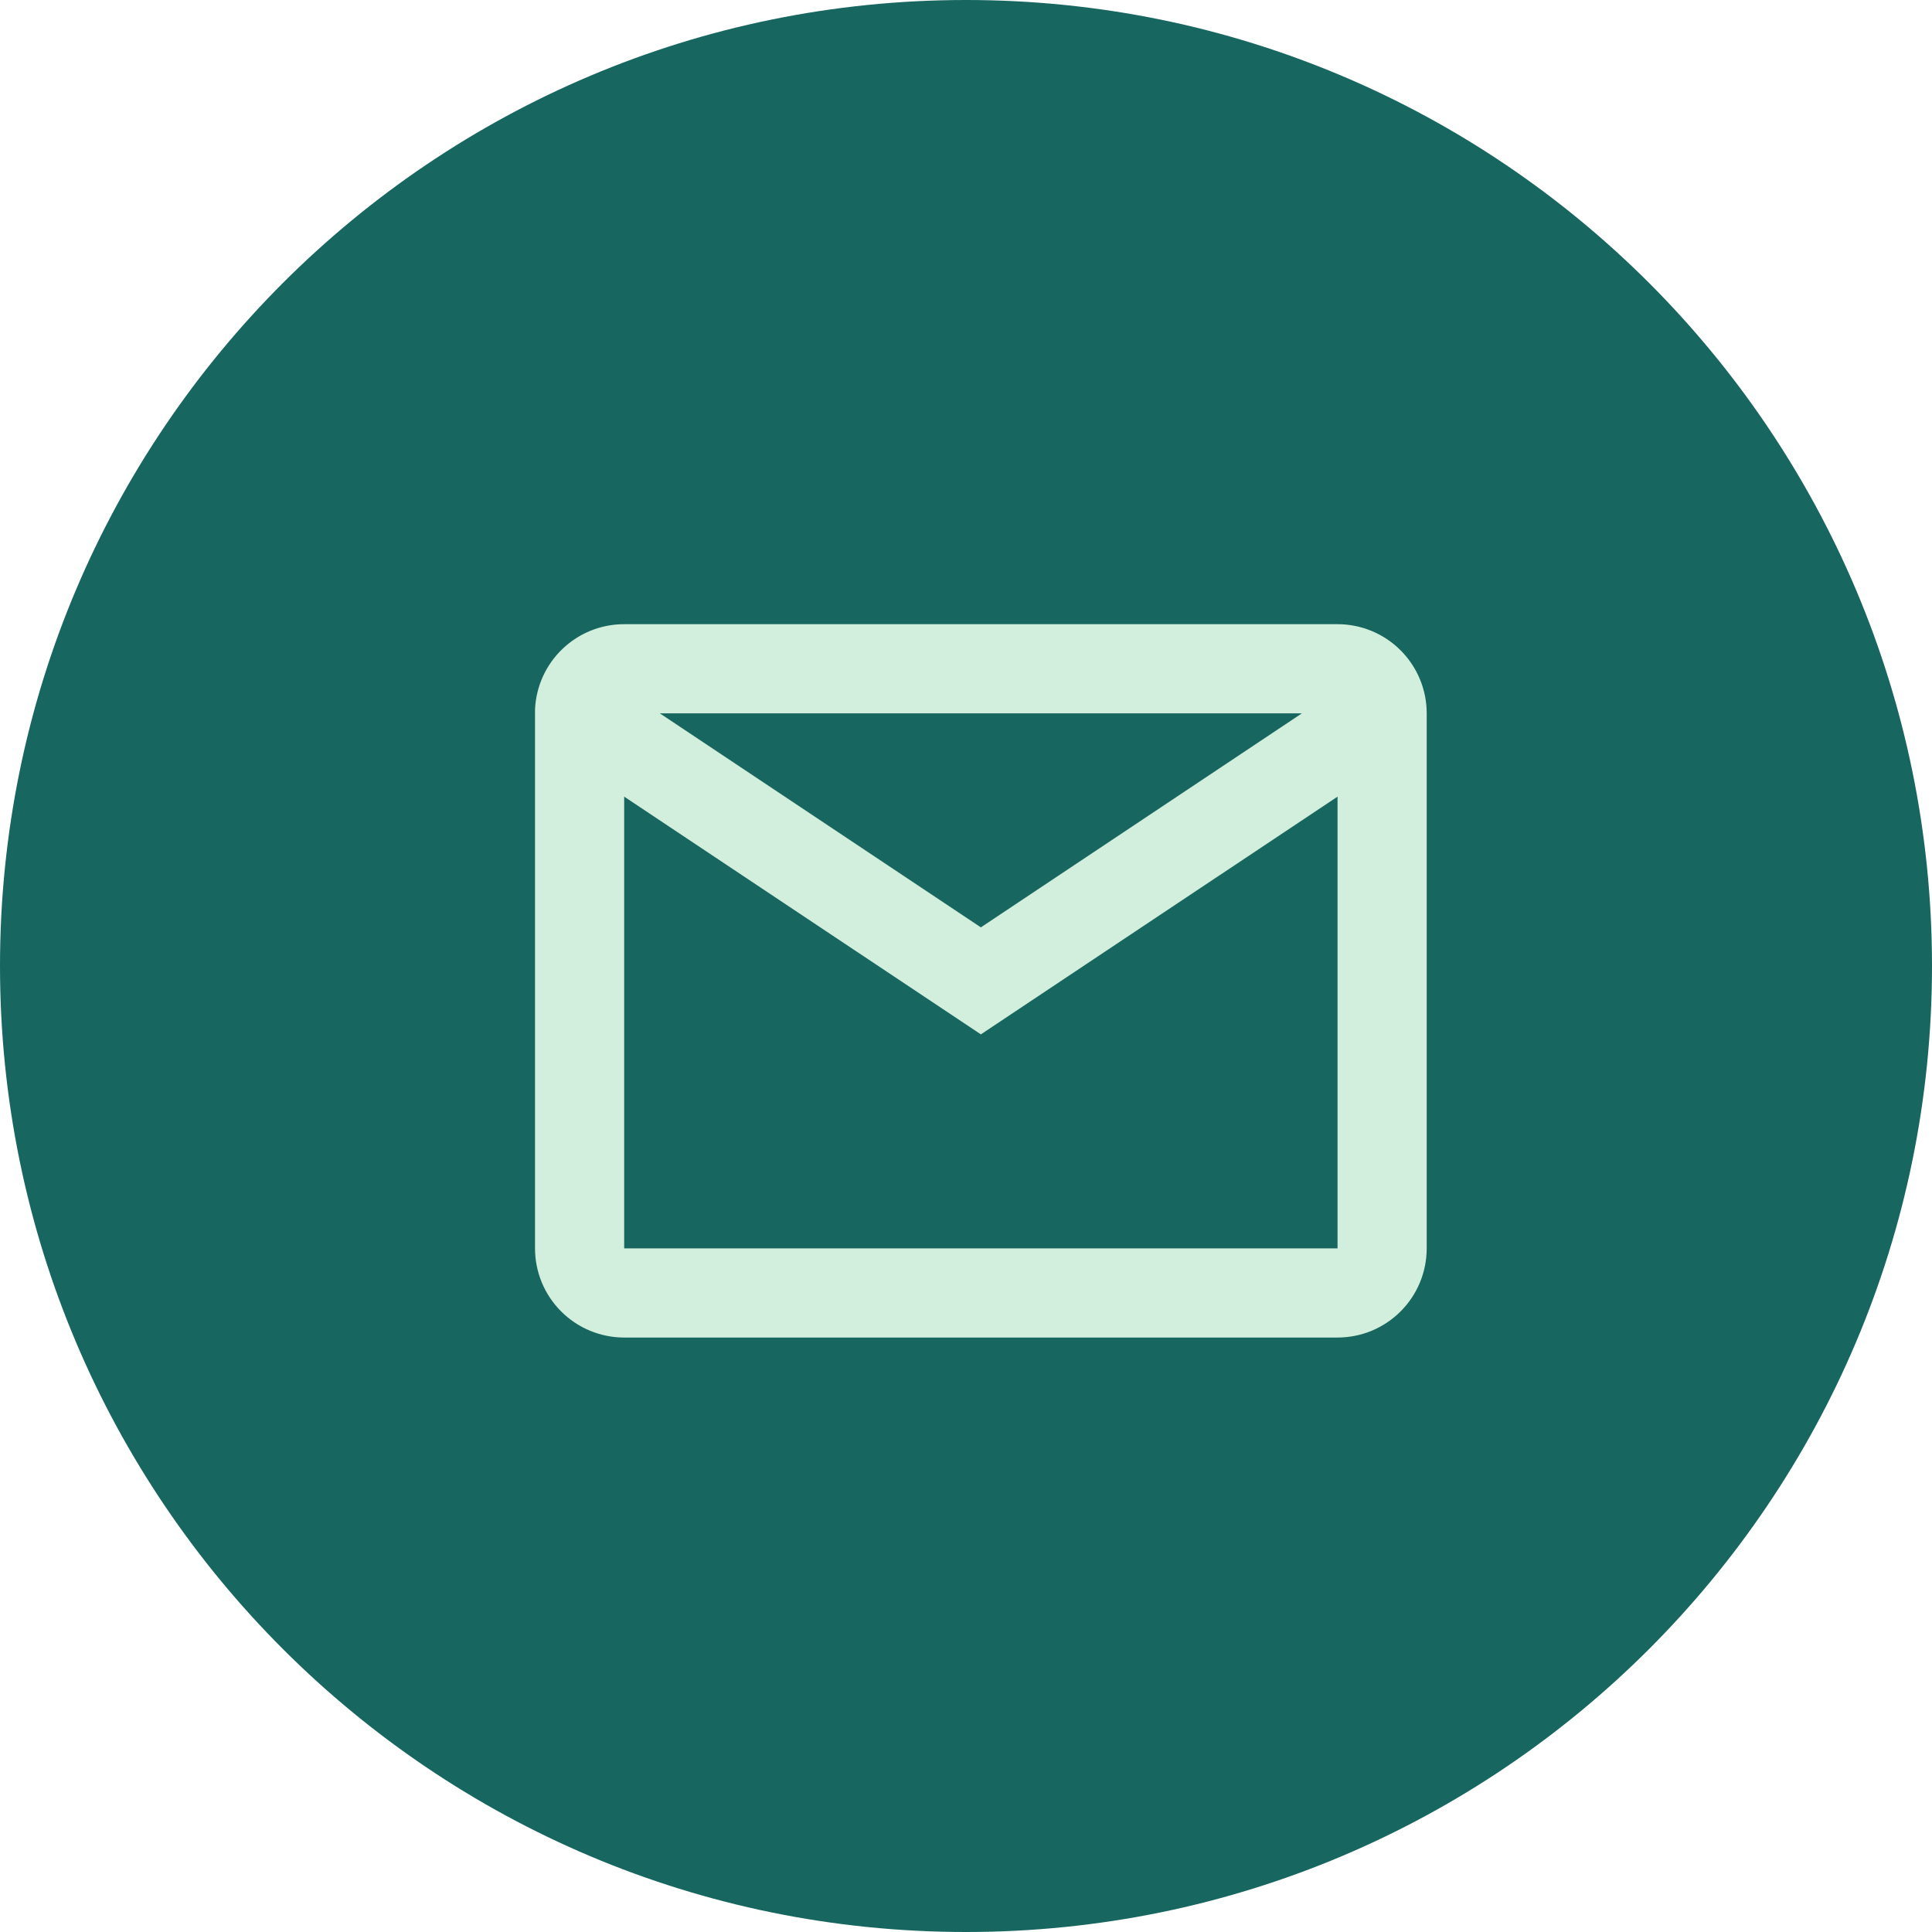
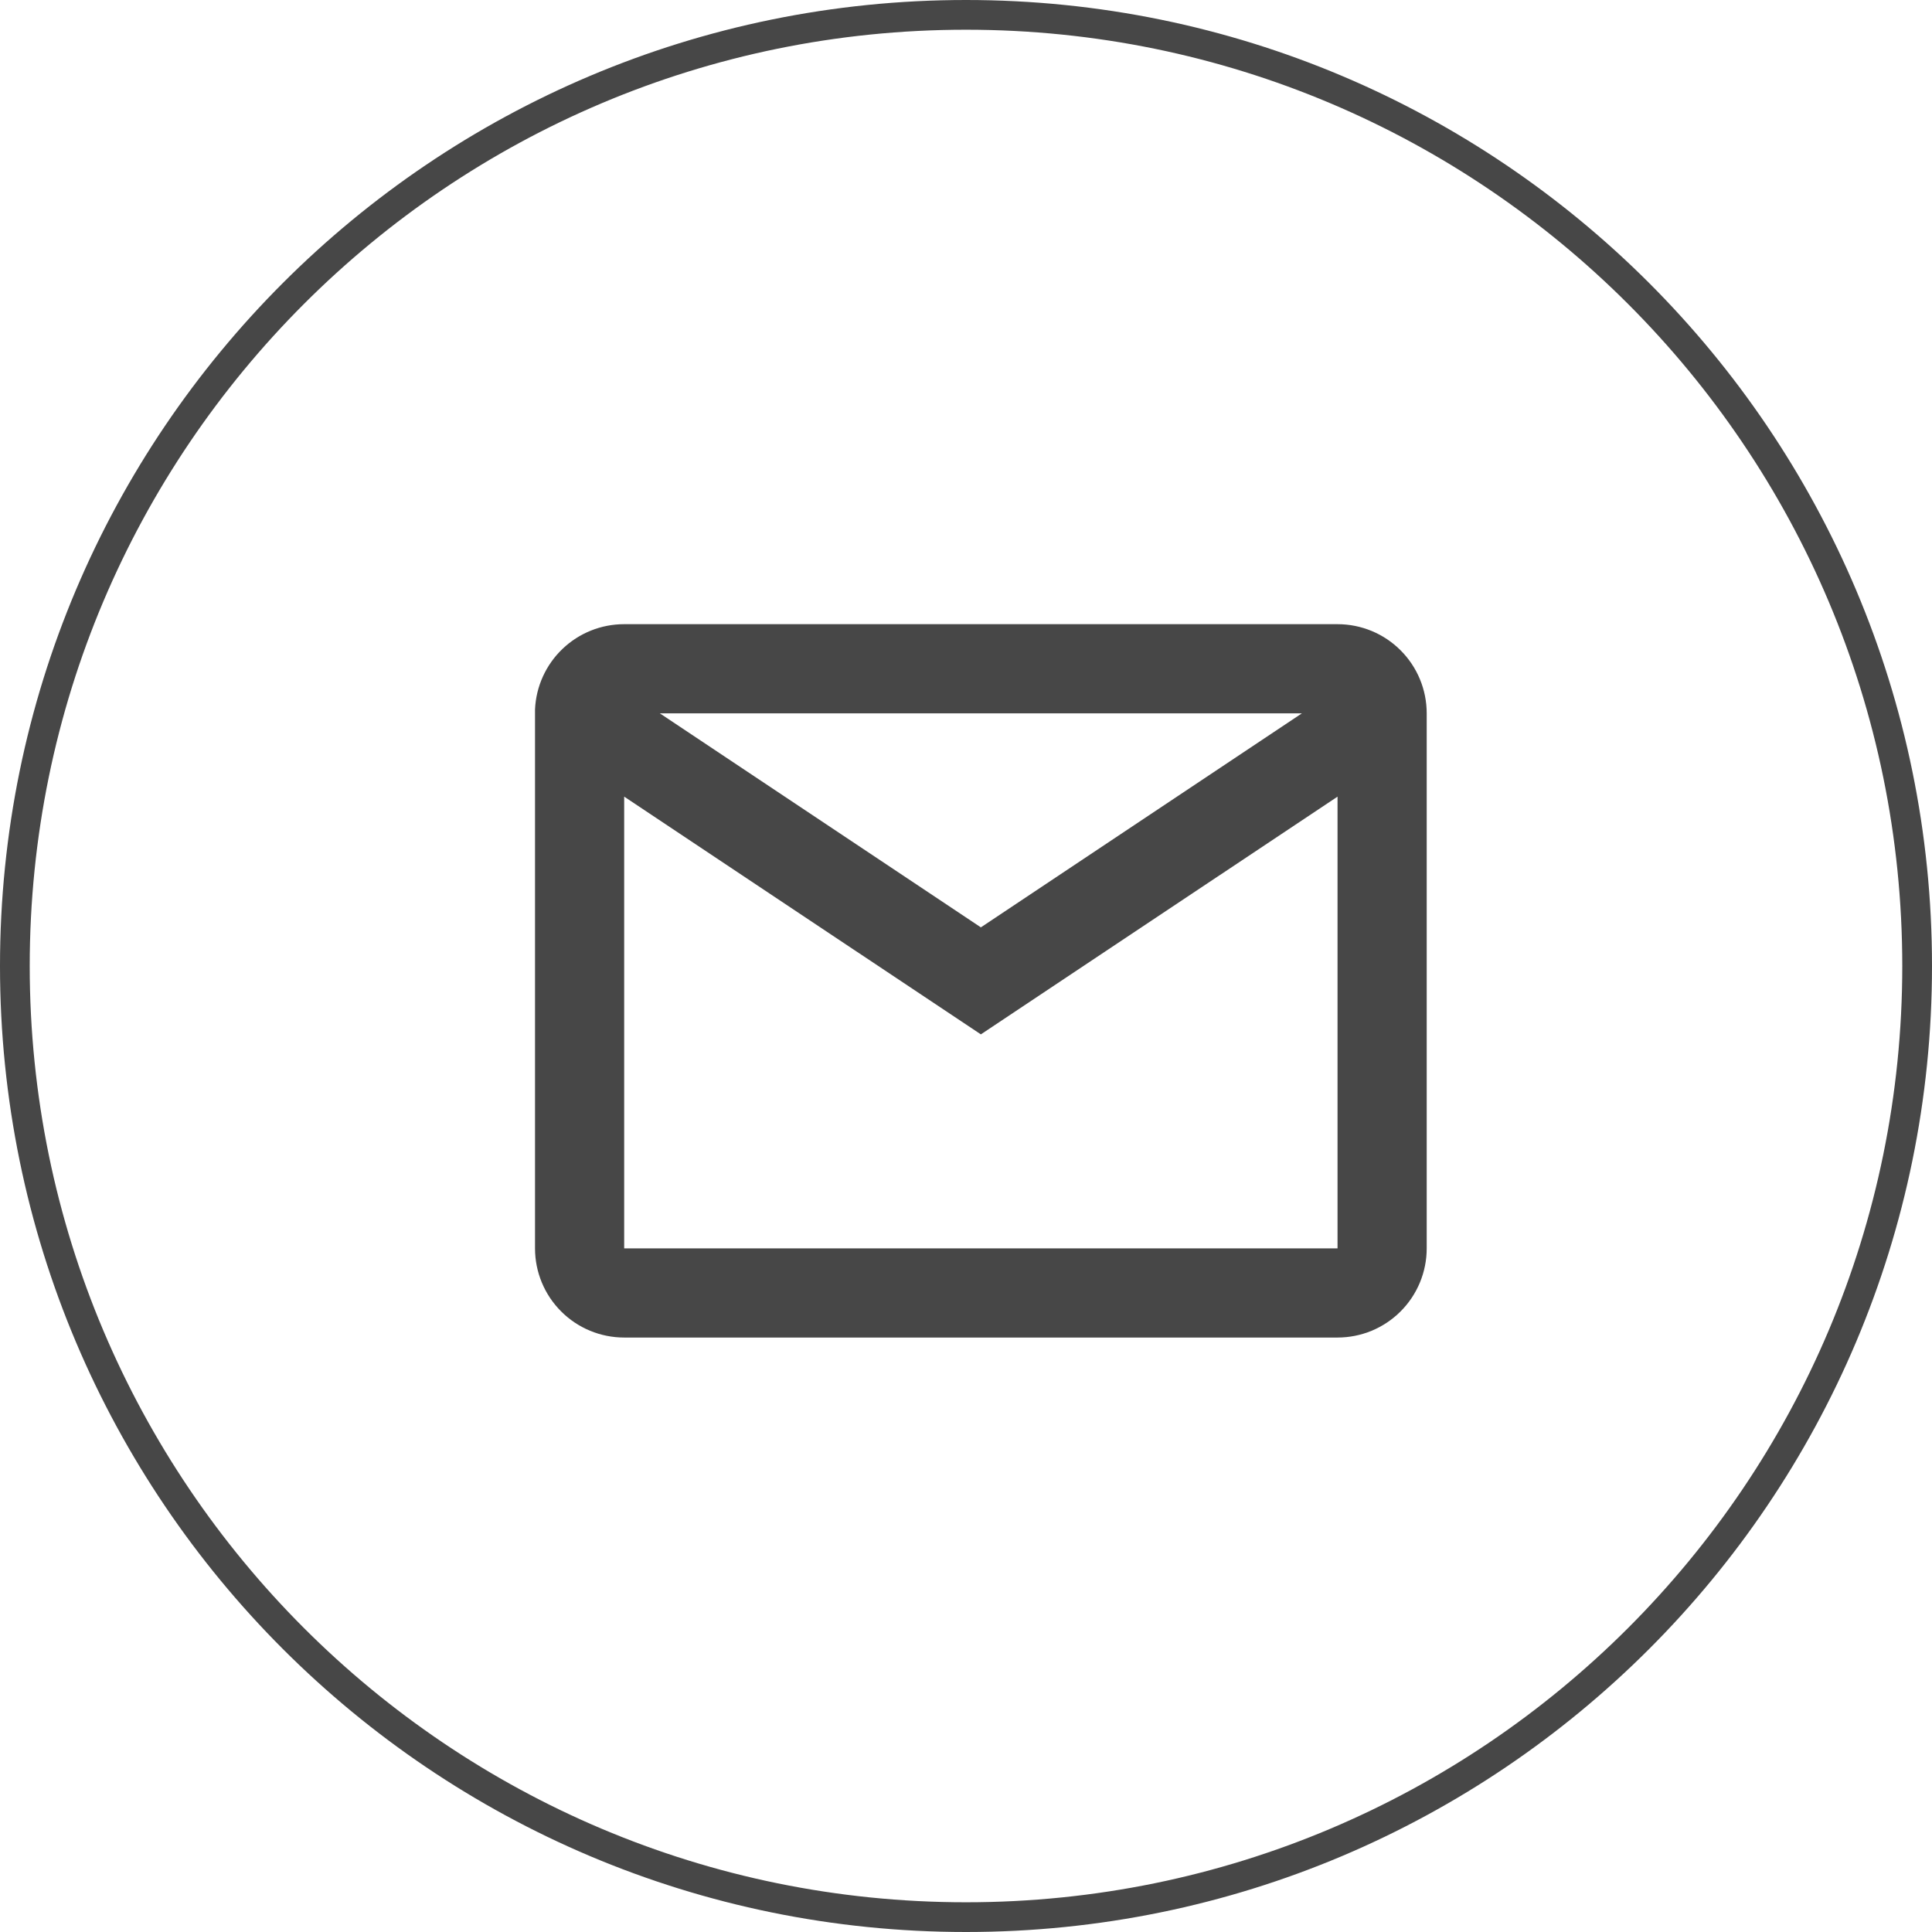
<svg xmlns="http://www.w3.org/2000/svg" width="65" height="65" viewBox="0 0 65 65" fill="none">
-   <circle cx="32.5" cy="32.5" r="32.5" fill="#186660" />
-   <path d="M45 45H21C20.204 45 19.441 44.684 18.879 44.121C18.316 43.559 18 42.796 18 42V23.869C18.034 23.097 18.364 22.367 18.924 21.832C19.483 21.297 20.227 20.999 21 21H45C45.796 21 46.559 21.316 47.121 21.879C47.684 22.441 48 23.204 48 24V42C48 42.796 47.684 43.559 47.121 44.121C46.559 44.684 45.796 45 45 45ZM21 26.802V42H45V26.802L33 34.8L21 26.802ZM22.2 24L33 31.2L43.8 24H22.2Z" fill="#D2EEDC" />
+   <circle cx="32.5" cy="32.5" r="32" stroke="#474747" />
+   <path d="M45 45H21C20.204 45 19.441 44.684 18.879 44.121C18.316 43.559 18 42.796 18 42V23.869C18.034 23.097 18.364 22.367 18.924 21.832C19.483 21.297 20.227 20.999 21 21H45C45.796 21 46.559 21.316 47.121 21.879C47.684 22.441 48 23.204 48 24V42C48 42.796 47.684 43.559 47.121 44.121C46.559 44.684 45.796 45 45 45ZM21 26.802V42H45V26.802L33 34.8L21 26.802ZM22.2 24L33 31.2L43.8 24H22.2Z" fill="#474747" />
</svg>
